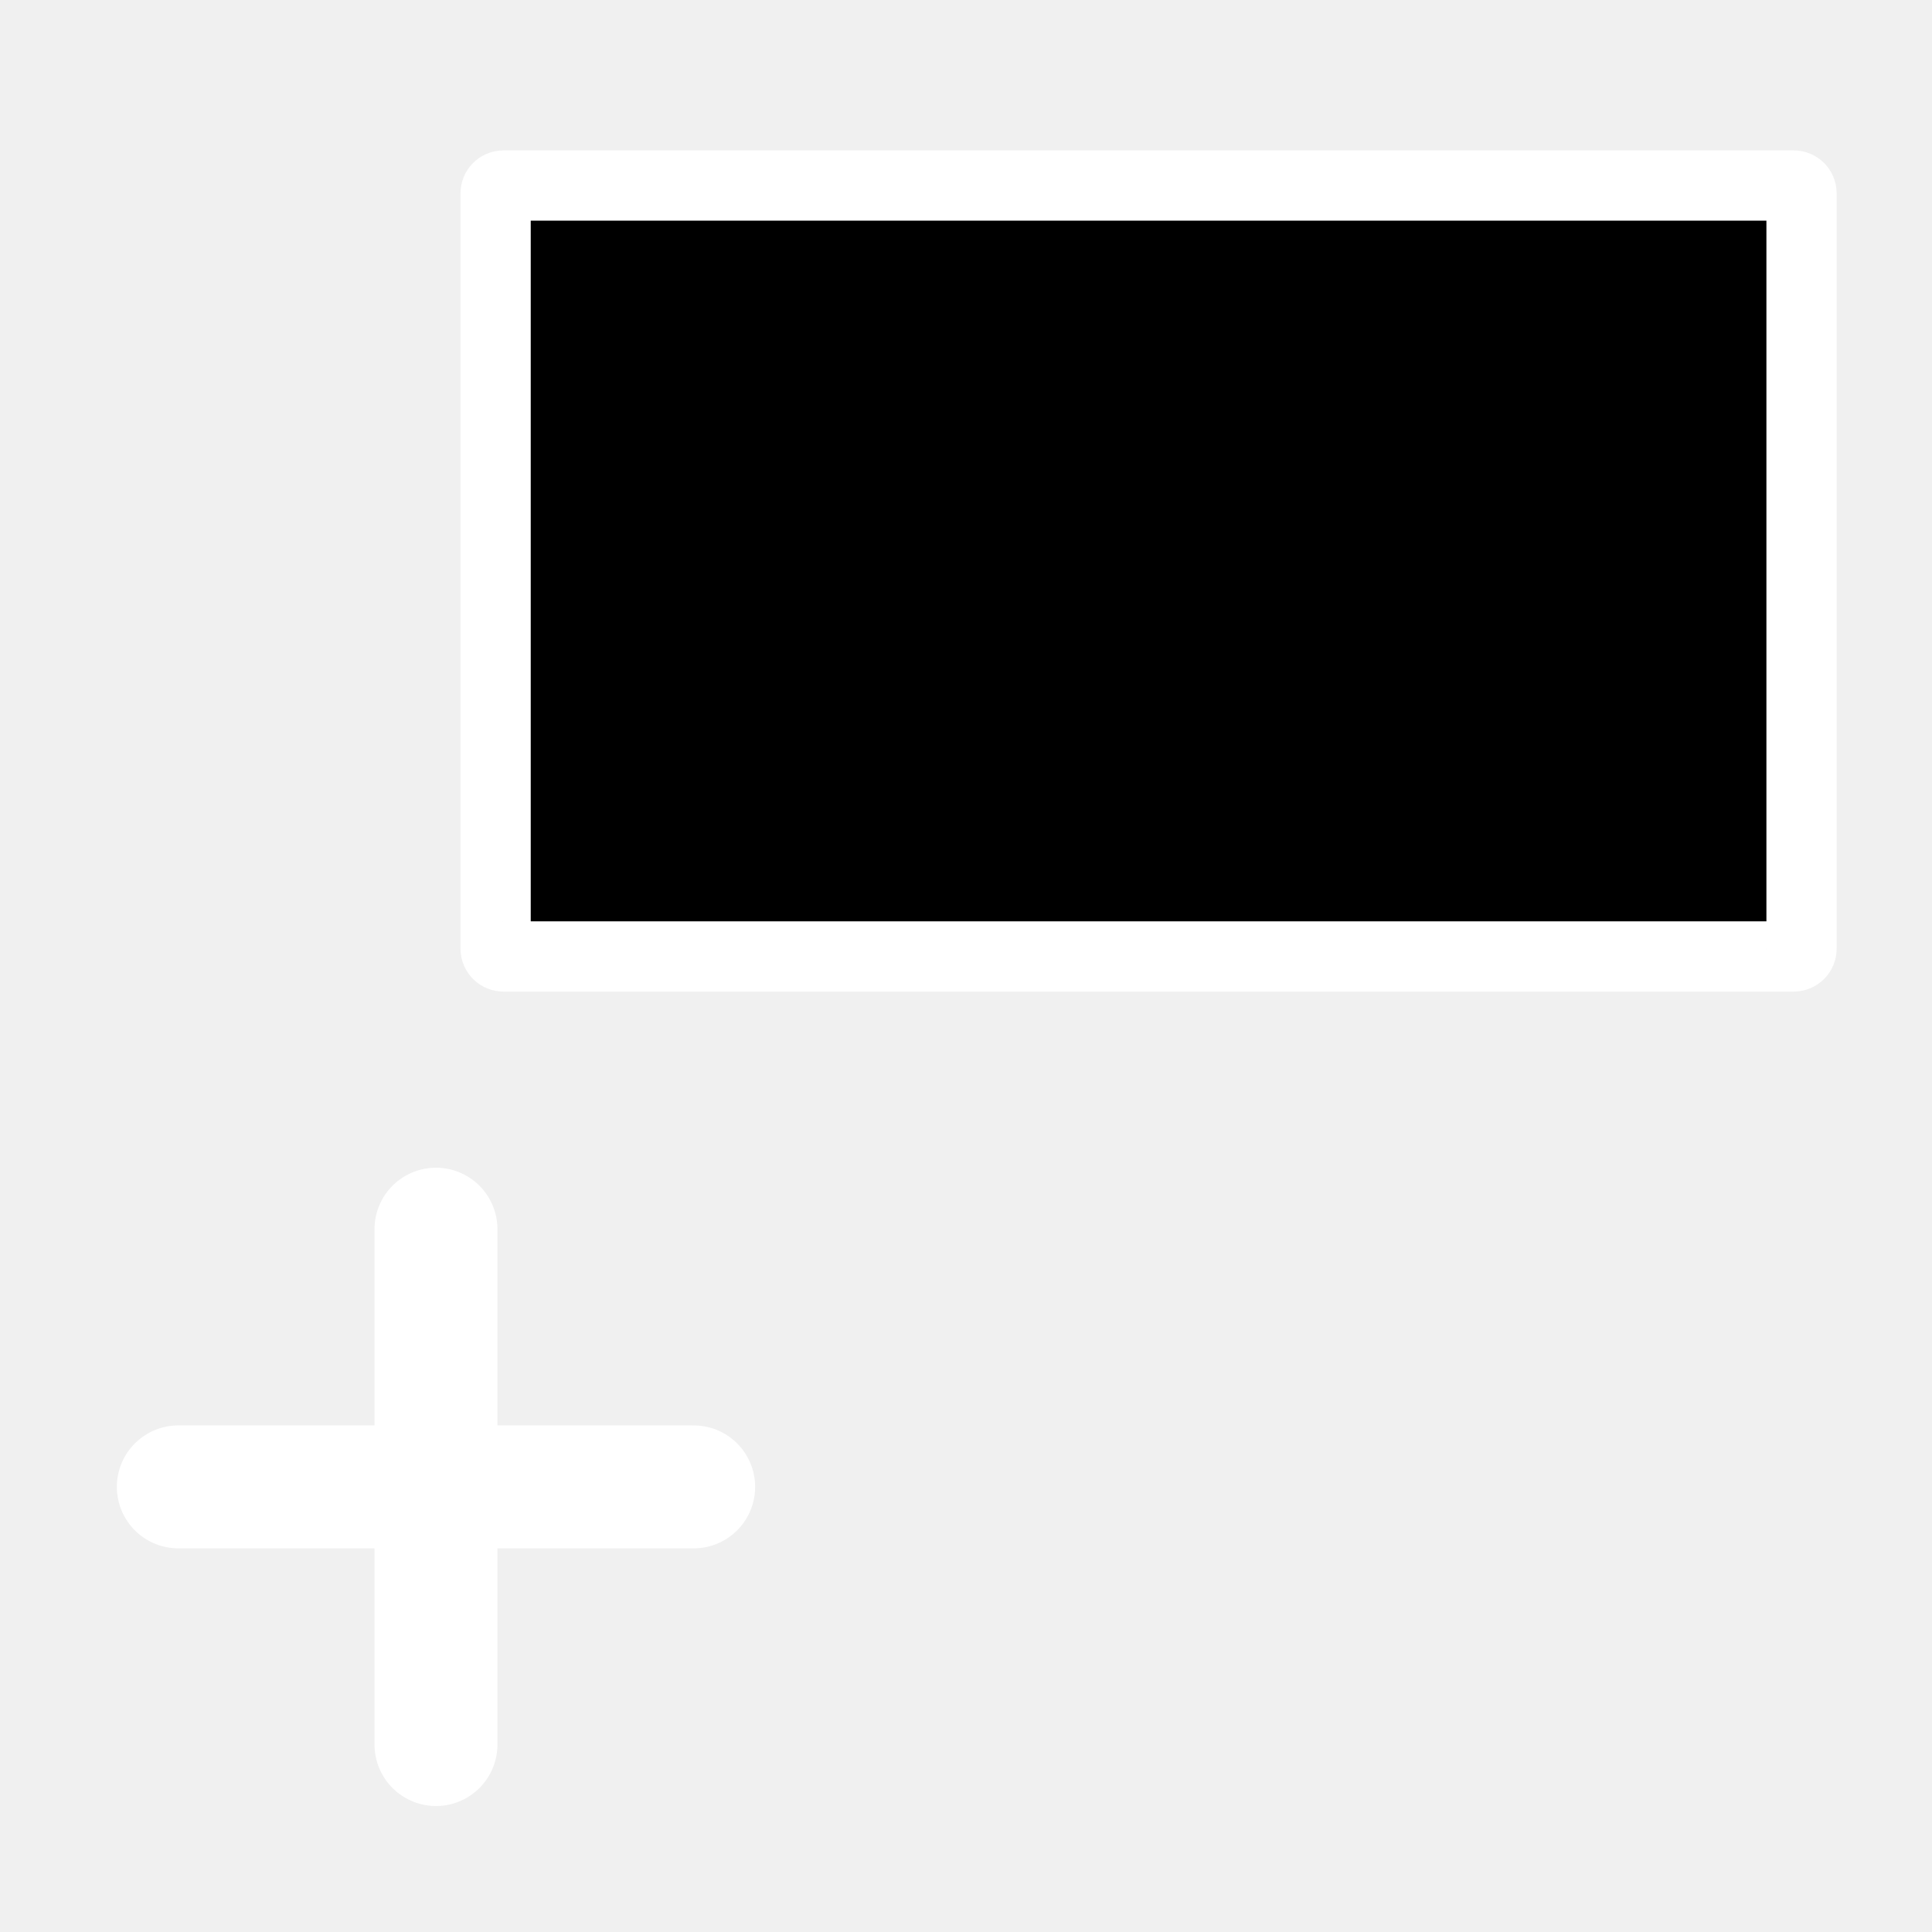
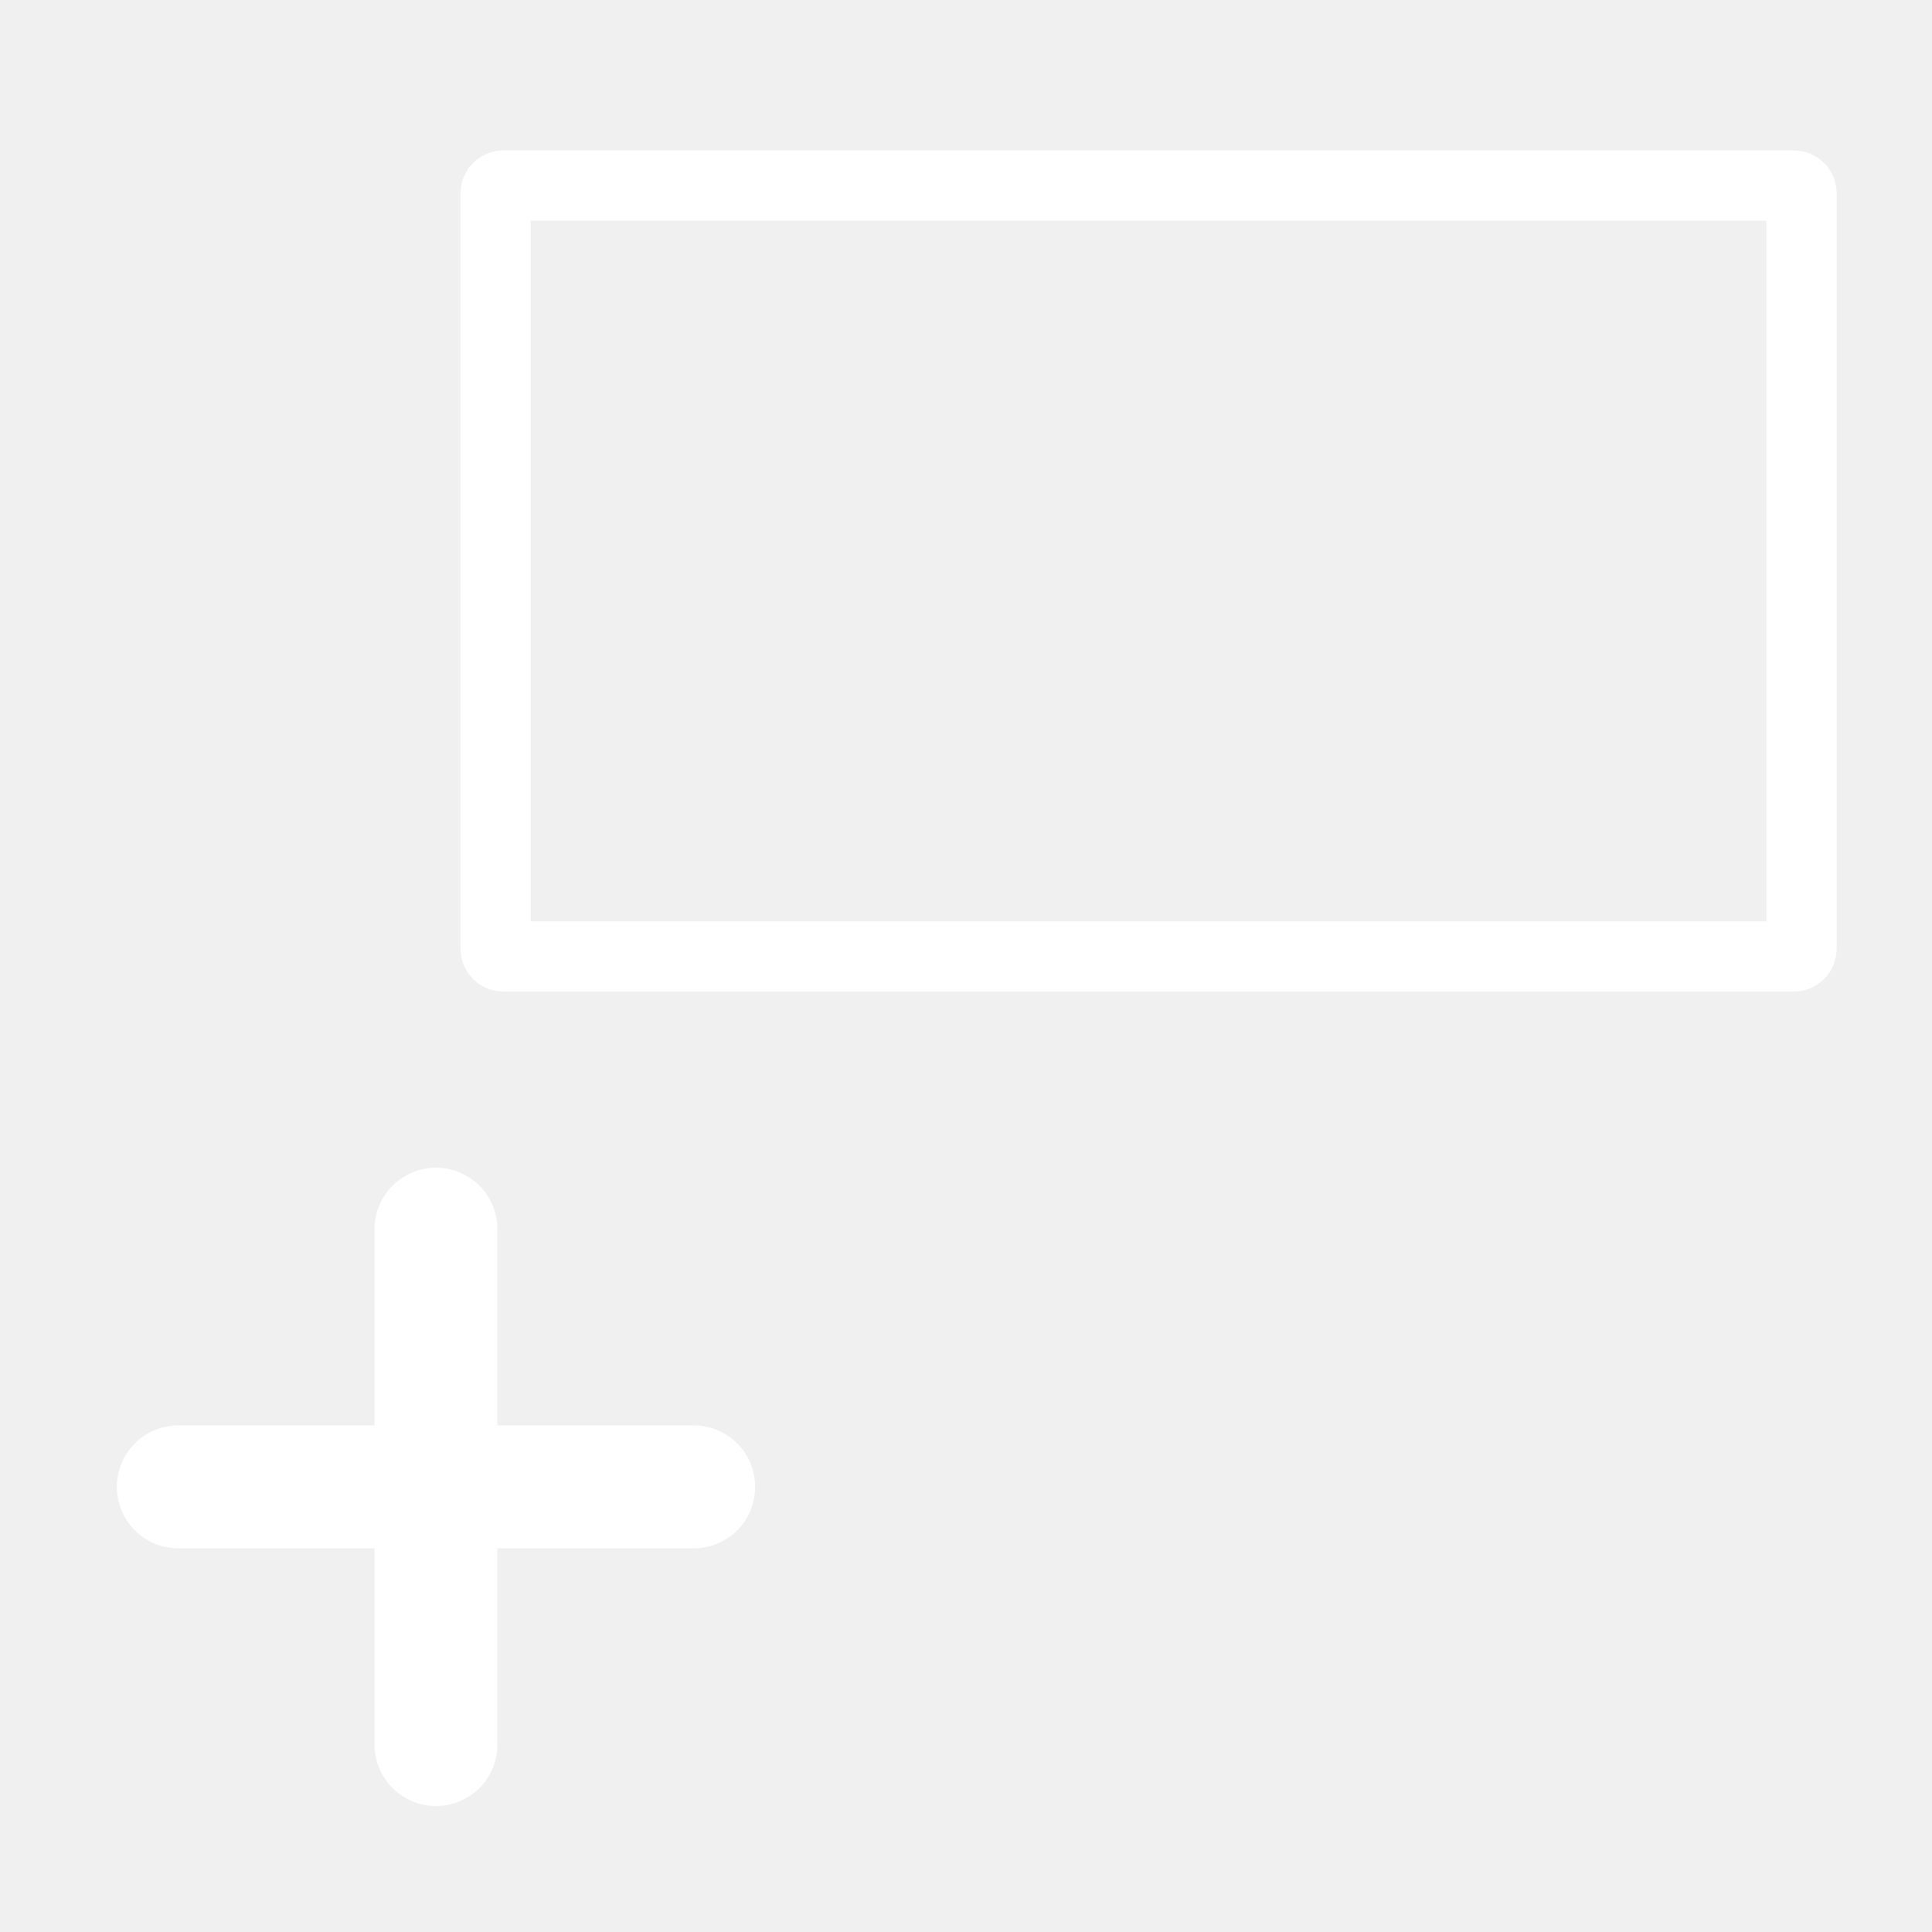
<svg xmlns="http://www.w3.org/2000/svg" version="1.0" width="55" height="55" viewBox="0 0 55 55" id="svg120" xml:space="preserve">
-   <rect width="37.177" height="21.948" ry="0.223" x="14.109" y="5.281" id="rect1700" style="fill-opacity:1;stroke:#FFFFFF;stroke-width:2;stroke-linecap:square;stroke-miterlimit:4;stroke-opacity:1;stroke-dasharray:none;stroke-dashoffset:0" />
+   <rect width="37.177" height="21.948" ry="0.223" x="14.109" y="5.281" id="rect1700" style="fill-opacity:1;stroke:#FFFFFF;fill:none;stroke-width:2;stroke-linecap:square;stroke-miterlimit:4;stroke-opacity:1;stroke-dasharray:none;stroke-dashoffset:0" />
  <g transform="translate(25.51929,11.06643)" id="g3759">
    <path d="m -13.108,23.926 0,14.671" id="path2987" style="fill:none;stroke:#FFFFFF;stroke-width:3.5;stroke-linecap:round;stroke-linejoin:miter;stroke-miterlimit:4;stroke-opacity:1;stroke-dasharray:none" />
    <path d="m -20.443,31.262 14.671,0" id="path3757" style="fill:none;stroke:#FFFFFF;stroke-width:3.5;stroke-linecap:round;stroke-linejoin:miter;stroke-miterlimit:4;stroke-opacity:1;stroke-dasharray:none" />
  </g>
</svg>
